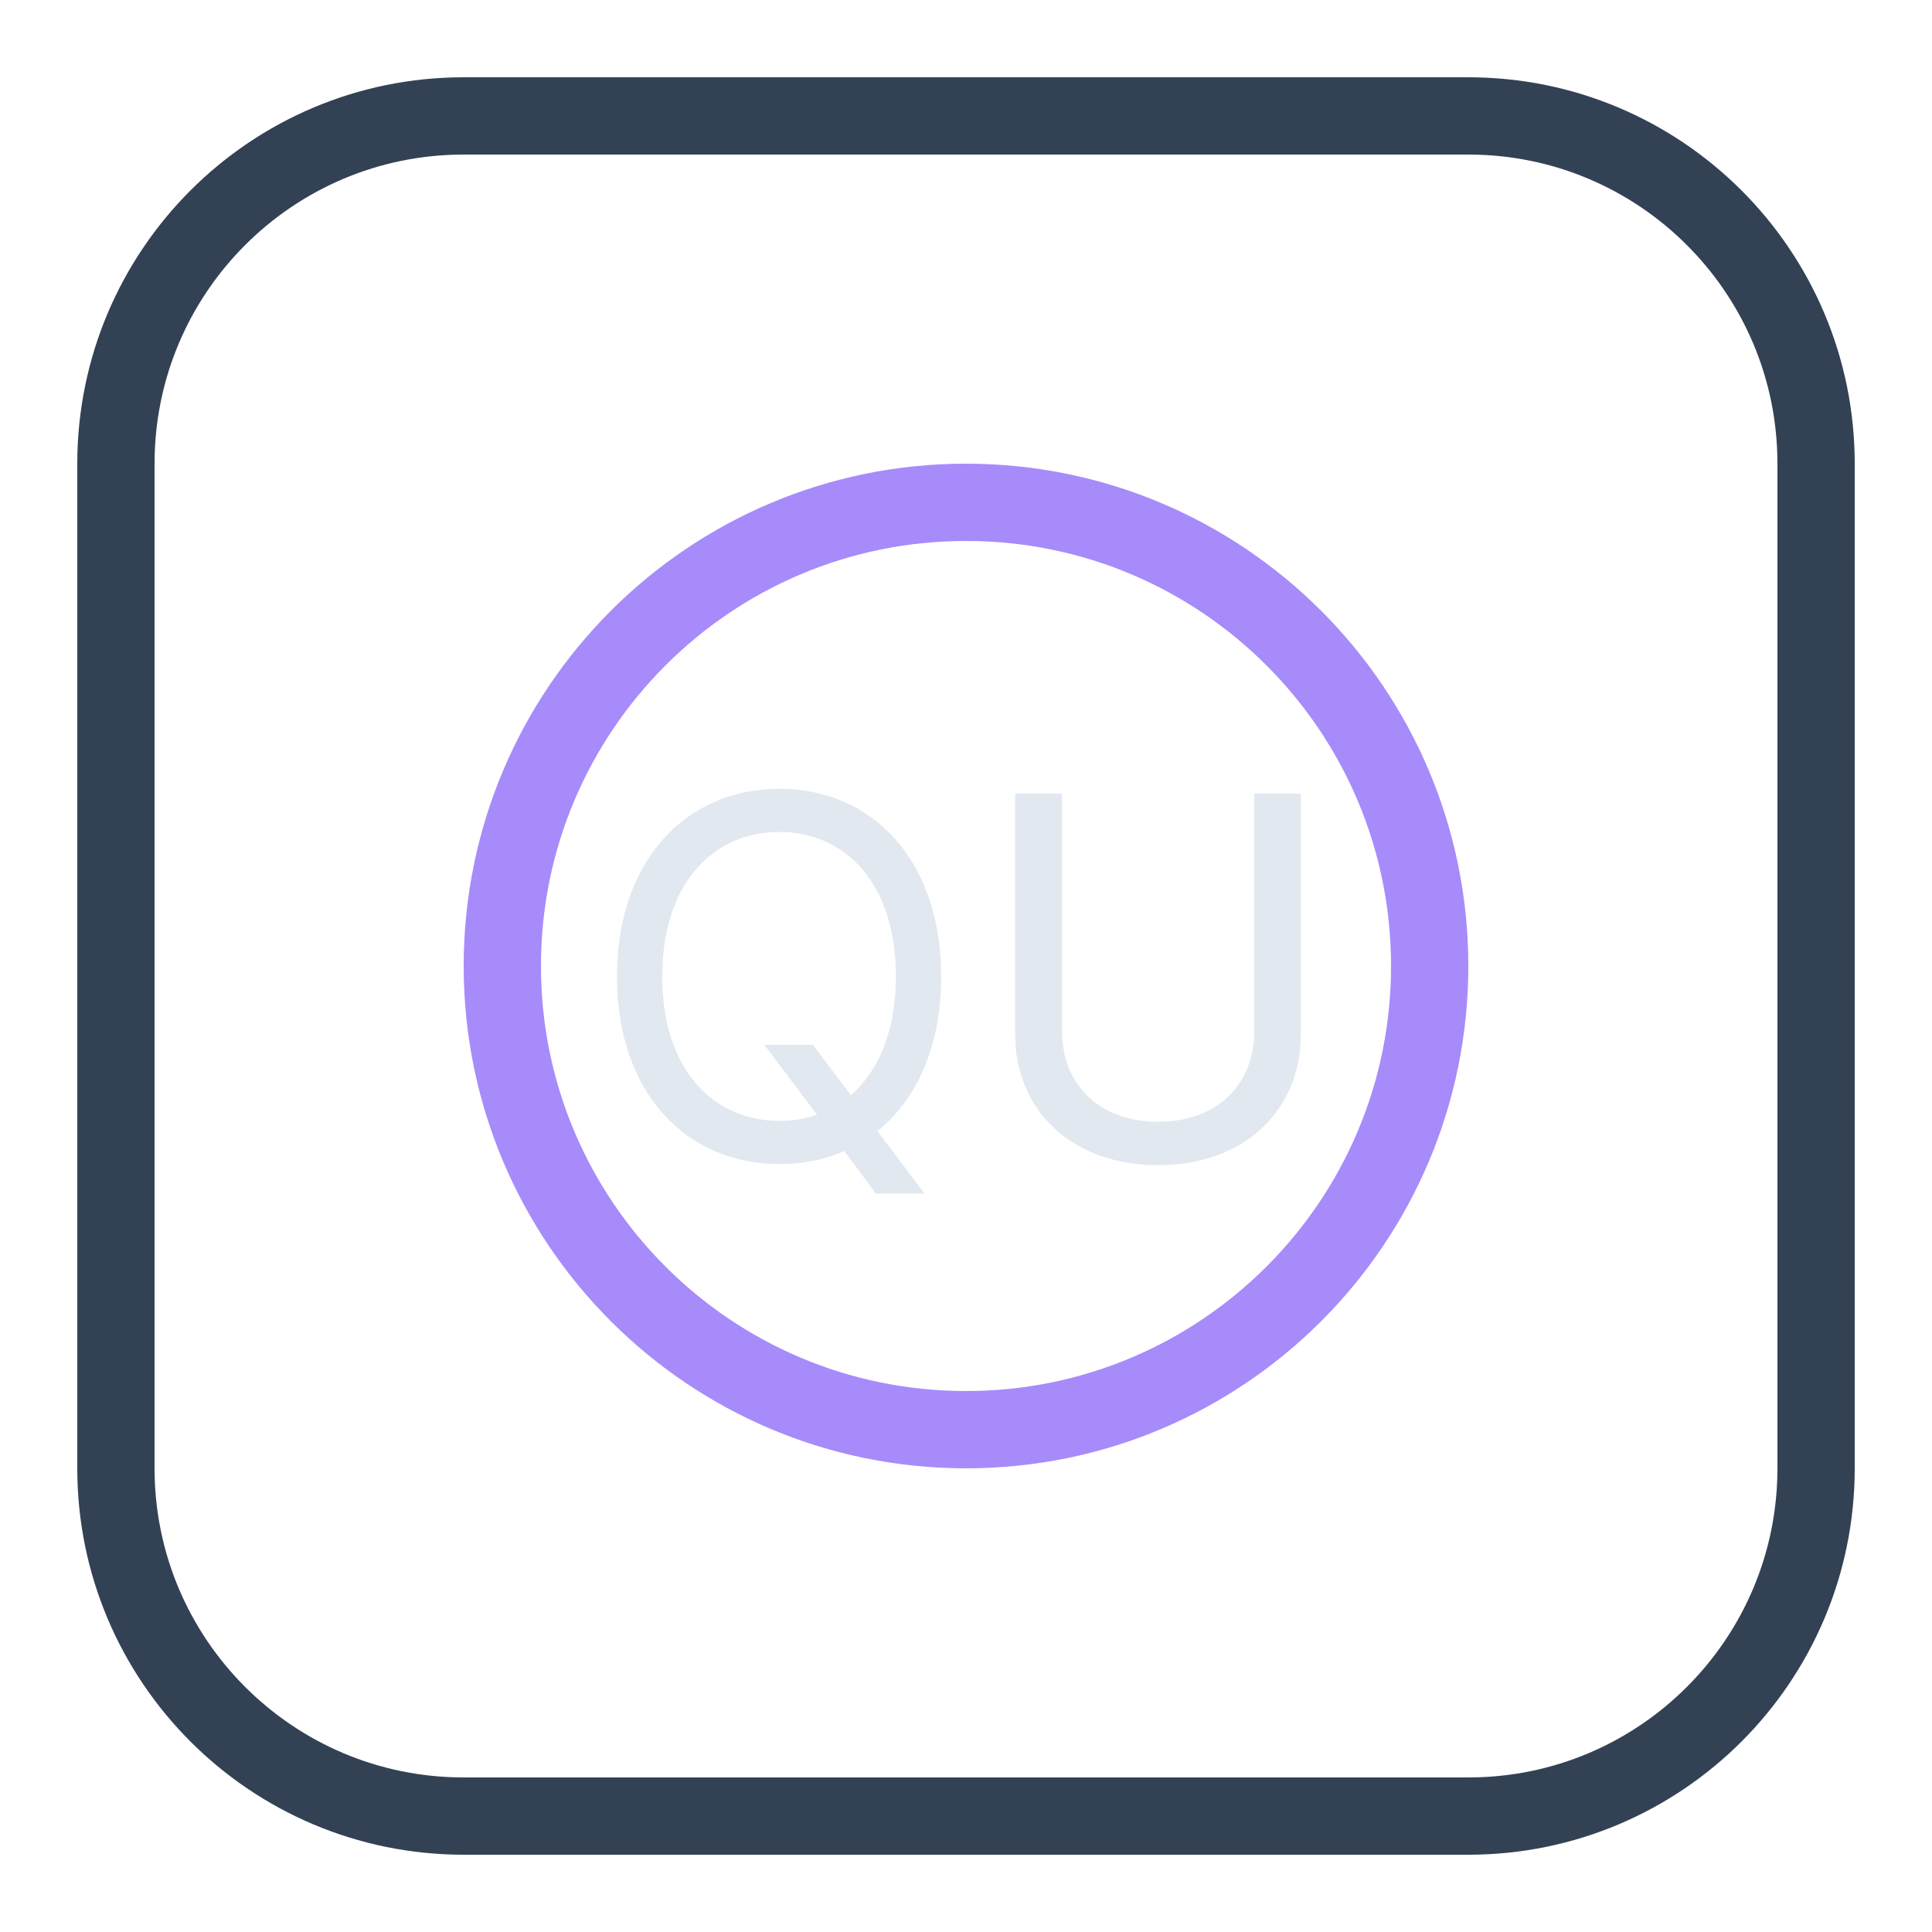
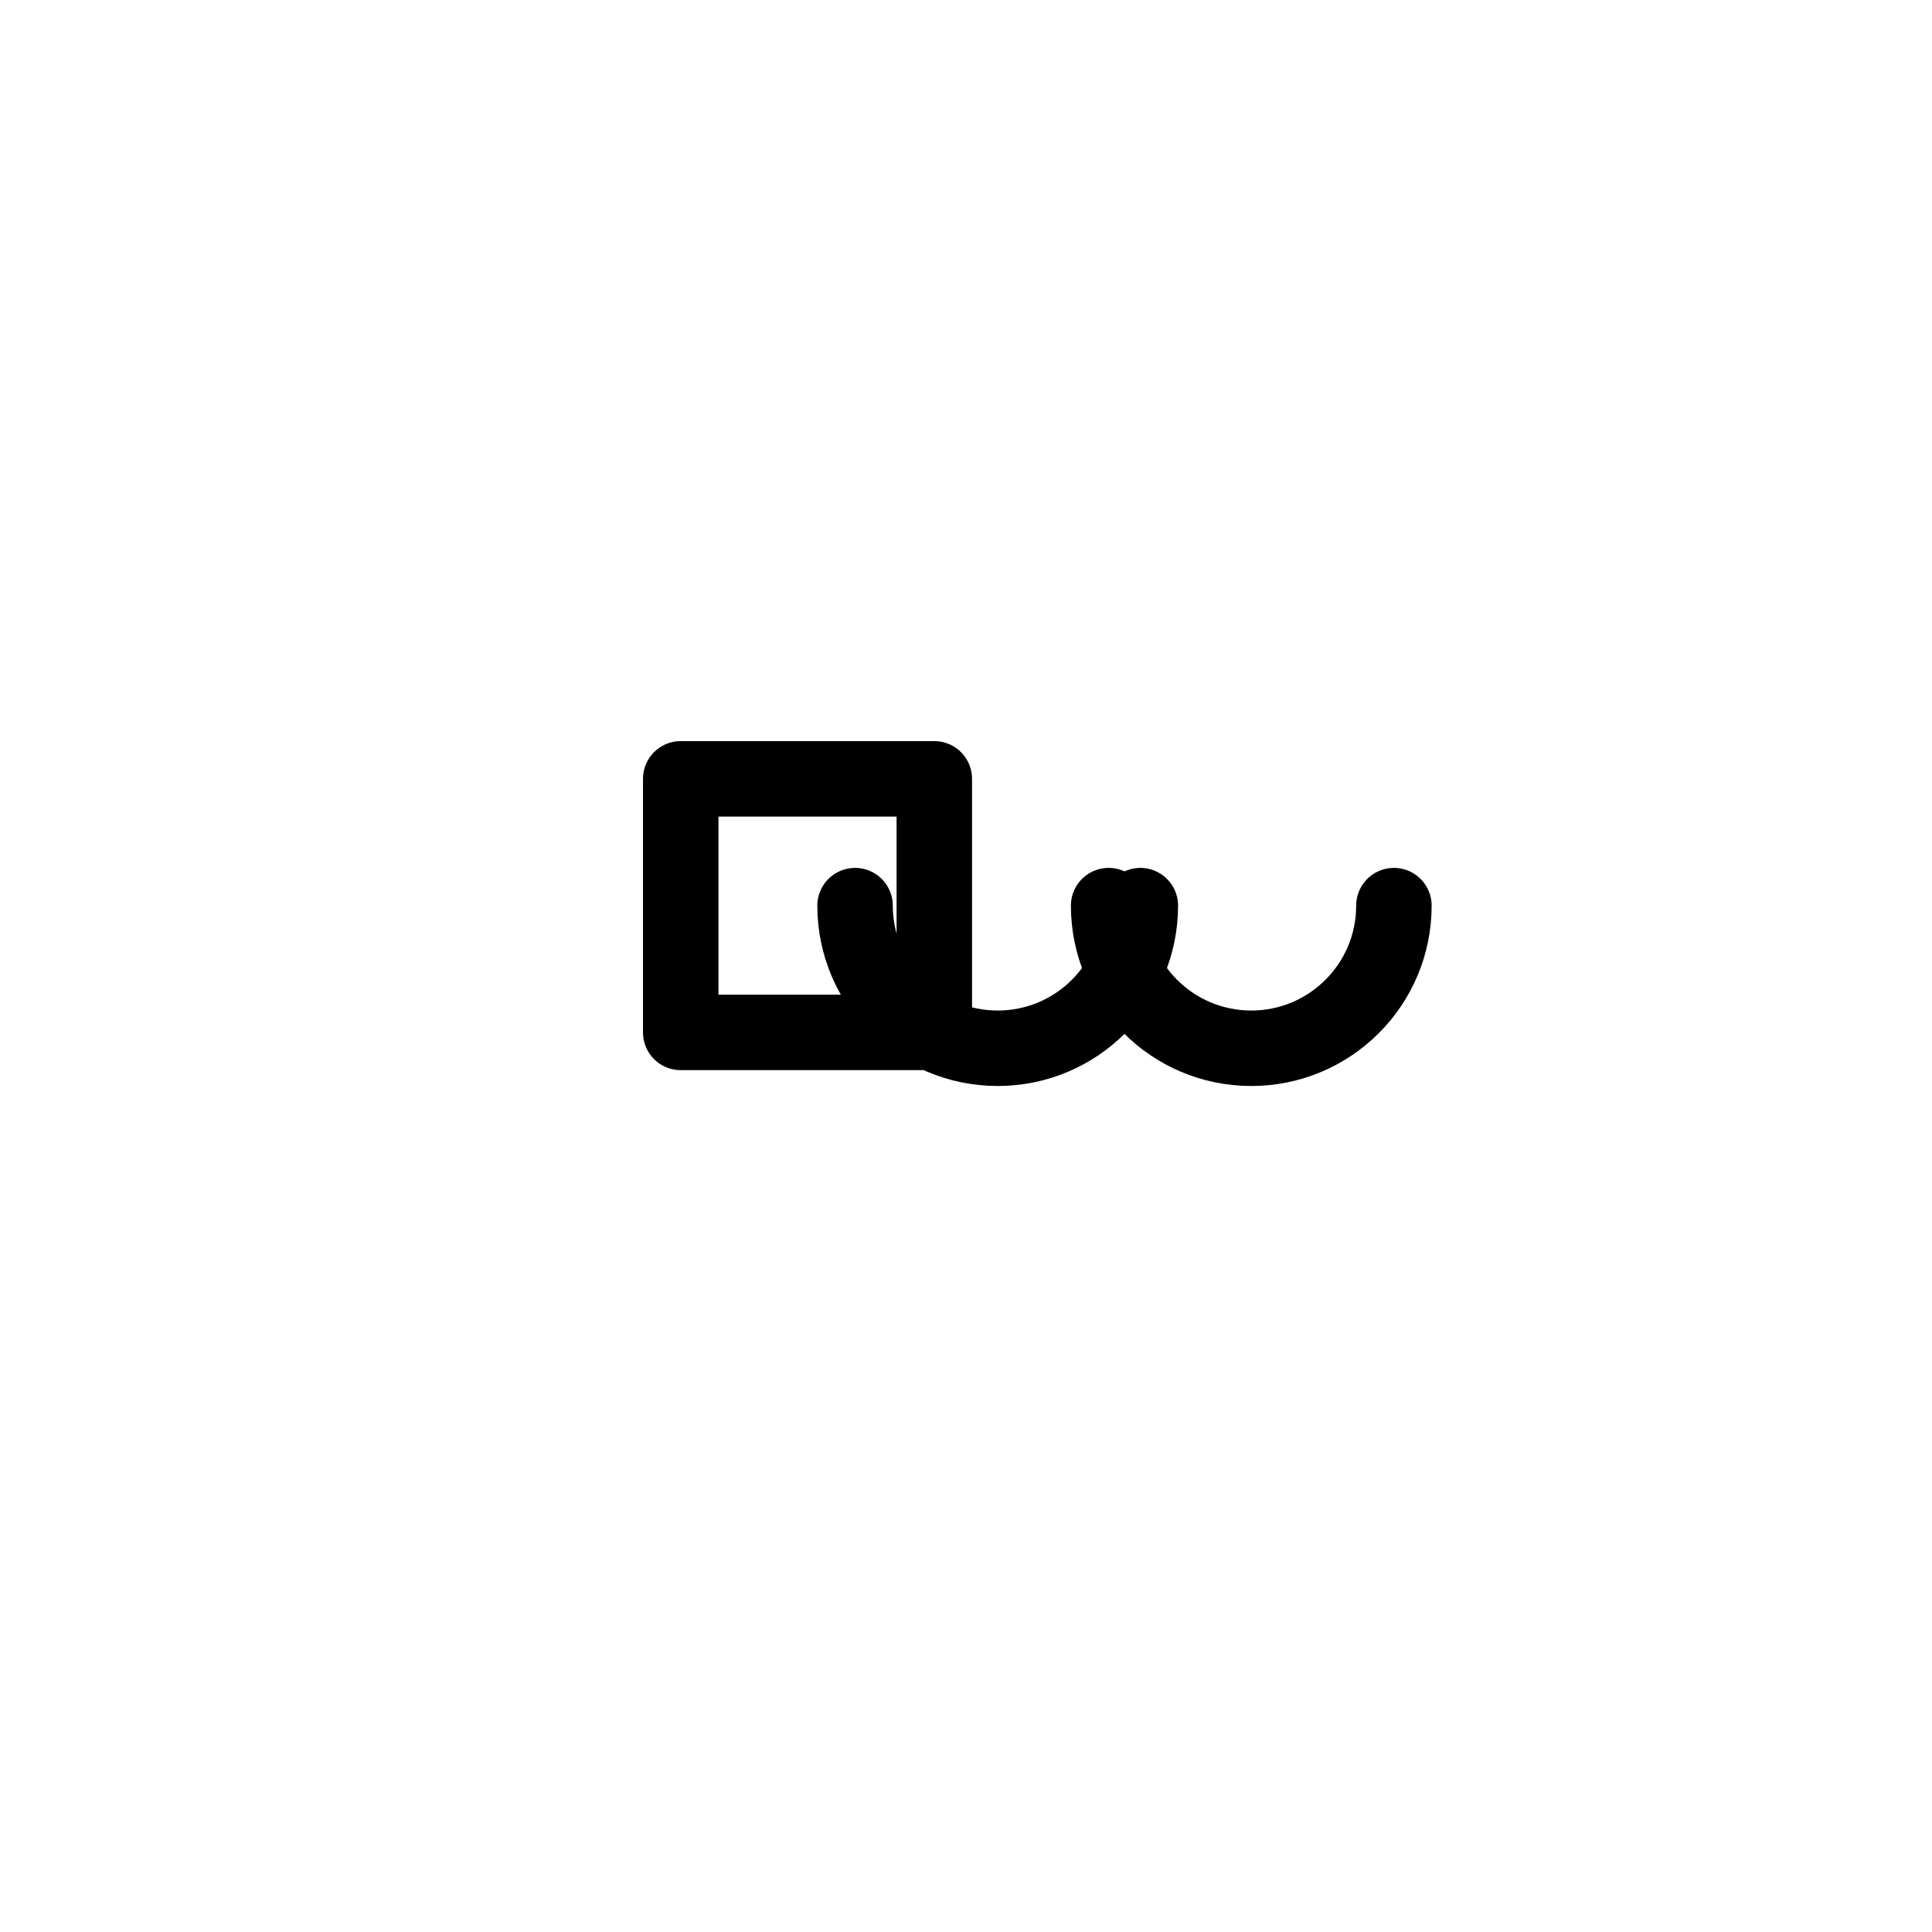
- <svg xmlns="http://www.w3.org/2000/svg" viewBox="0 0 100 100">
-   <rect x="6" y="6" width="88" height="88" rx="18" fill="none" stroke="#334155" stroke-width="4" />
-   <circle cx="50" cy="50" r="24" fill="none" stroke="#a78bfa" stroke-width="4" />
-   <text x="50" y="60" text-anchor="middle" font-family="ui-sans-serif, system-ui, -apple-system" font-size="26" fill="#e2e8f0">QU</text>
+ <svg xmlns="http://www.w3.org/2000/svg" width="256" height="256" viewBox="0 0 256 256" role="img" aria-label="AstraGlyph phonetic symbol: qu">
+   <g stroke="black" stroke-width="10" stroke-linecap="round" stroke-linejoin="round" fill="none">
+     <rect x="90.20" y="103.20" width="33.60" height="33.60" />
+     <path d="M 113.30 120.00 A 18.90 18.90 0 0 0 151.10 120.00" />
+     <path d="M 146.90 120.00 A 18.90 18.90 0 0 0 184.70 120.00" />
+   </g>
</svg>
